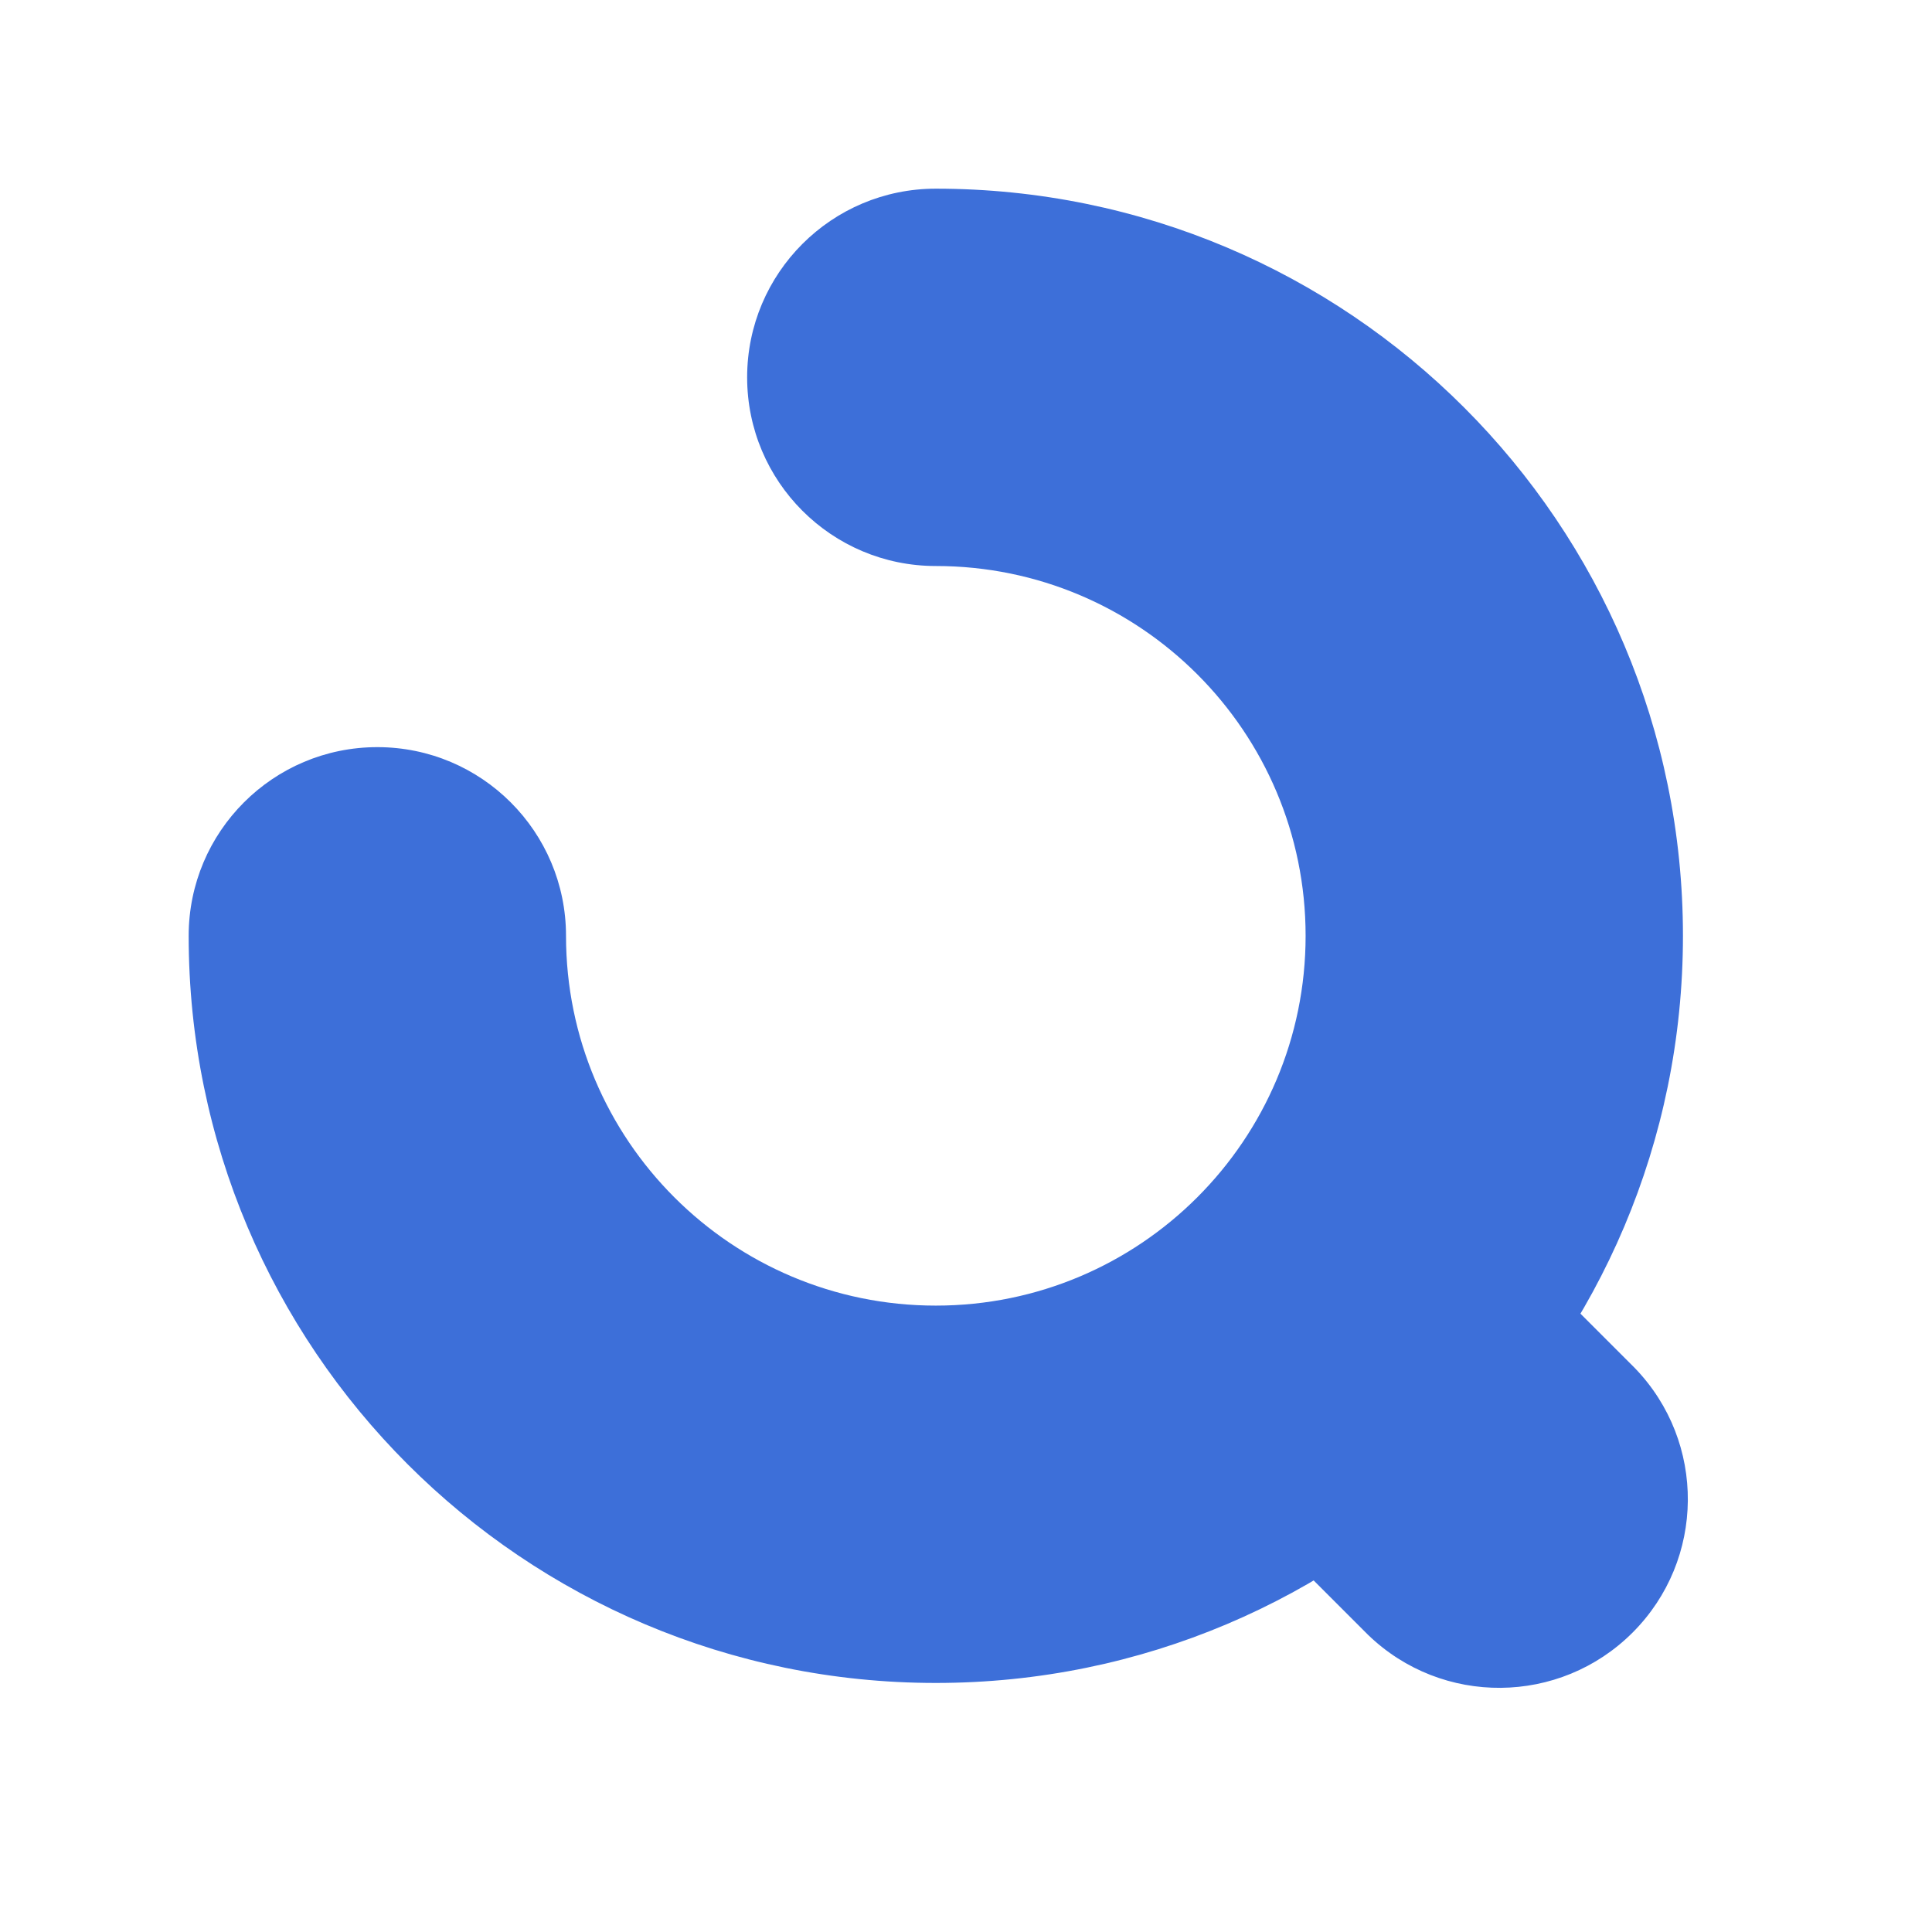
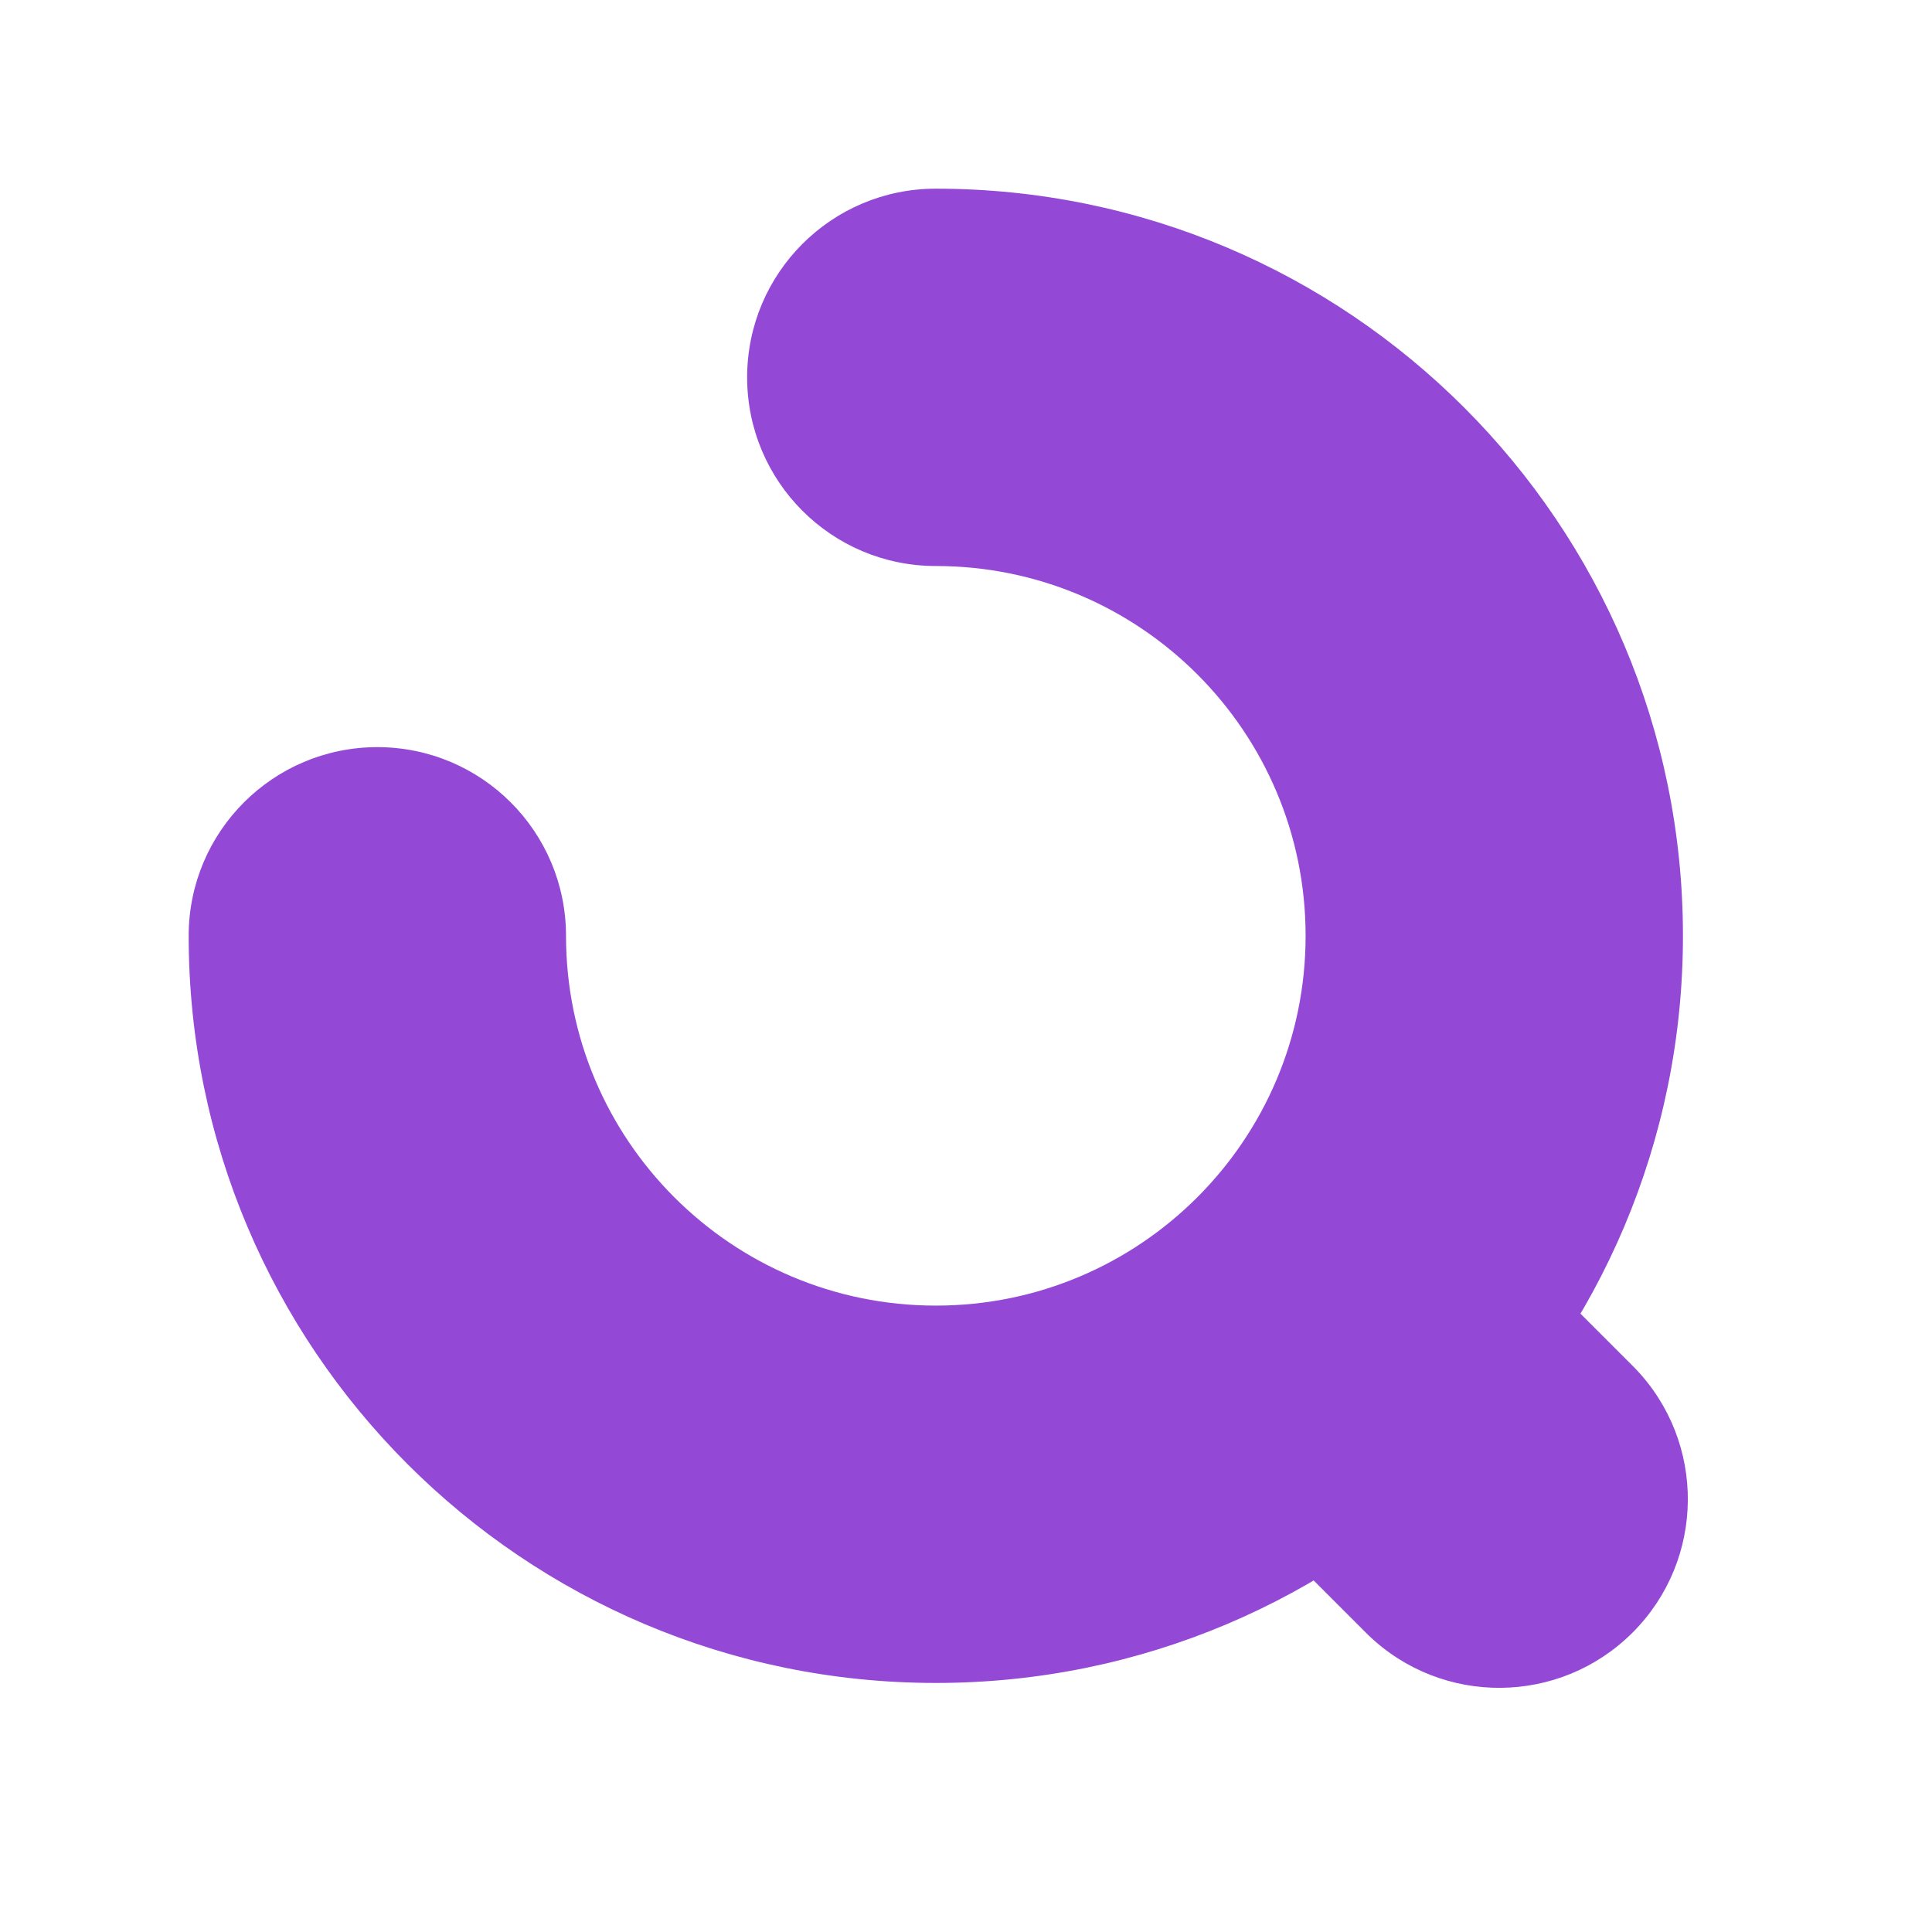
<svg xmlns="http://www.w3.org/2000/svg" viewBox="0 0 256 256" role="img" aria-label="QuotaRing">
-   <path fill="#3D6FD9" d="M124.00 25.00A99.0 99.0 0 1 1 25.00 124.00A25.0 25.0 0 0 1 75.00 124.00A49.0 49.0 0 1 0 124.00 75.00A25.0 25.0 0 0 1 124.00 25.00ZM194.00 158.65L216.63 181.28A25.0 25.0 0 0 1 181.28 216.63L158.65 194.00A25.0 25.0 0 0 1 194.00 158.65Z" />
+   <path fill="#9448D6" d="M124.00 25.00A99.0 99.0 0 1 1 25.00 124.00A25.0 25.0 0 0 1 75.00 124.00A49.0 49.0 0 1 0 124.00 75.00A25.0 25.0 0 0 1 124.00 25.00ZM194.00 158.65L216.63 181.28A25.0 25.0 0 0 1 181.28 216.63L158.65 194.00A25.0 25.0 0 0 1 194.00 158.65Z" />
</svg>
